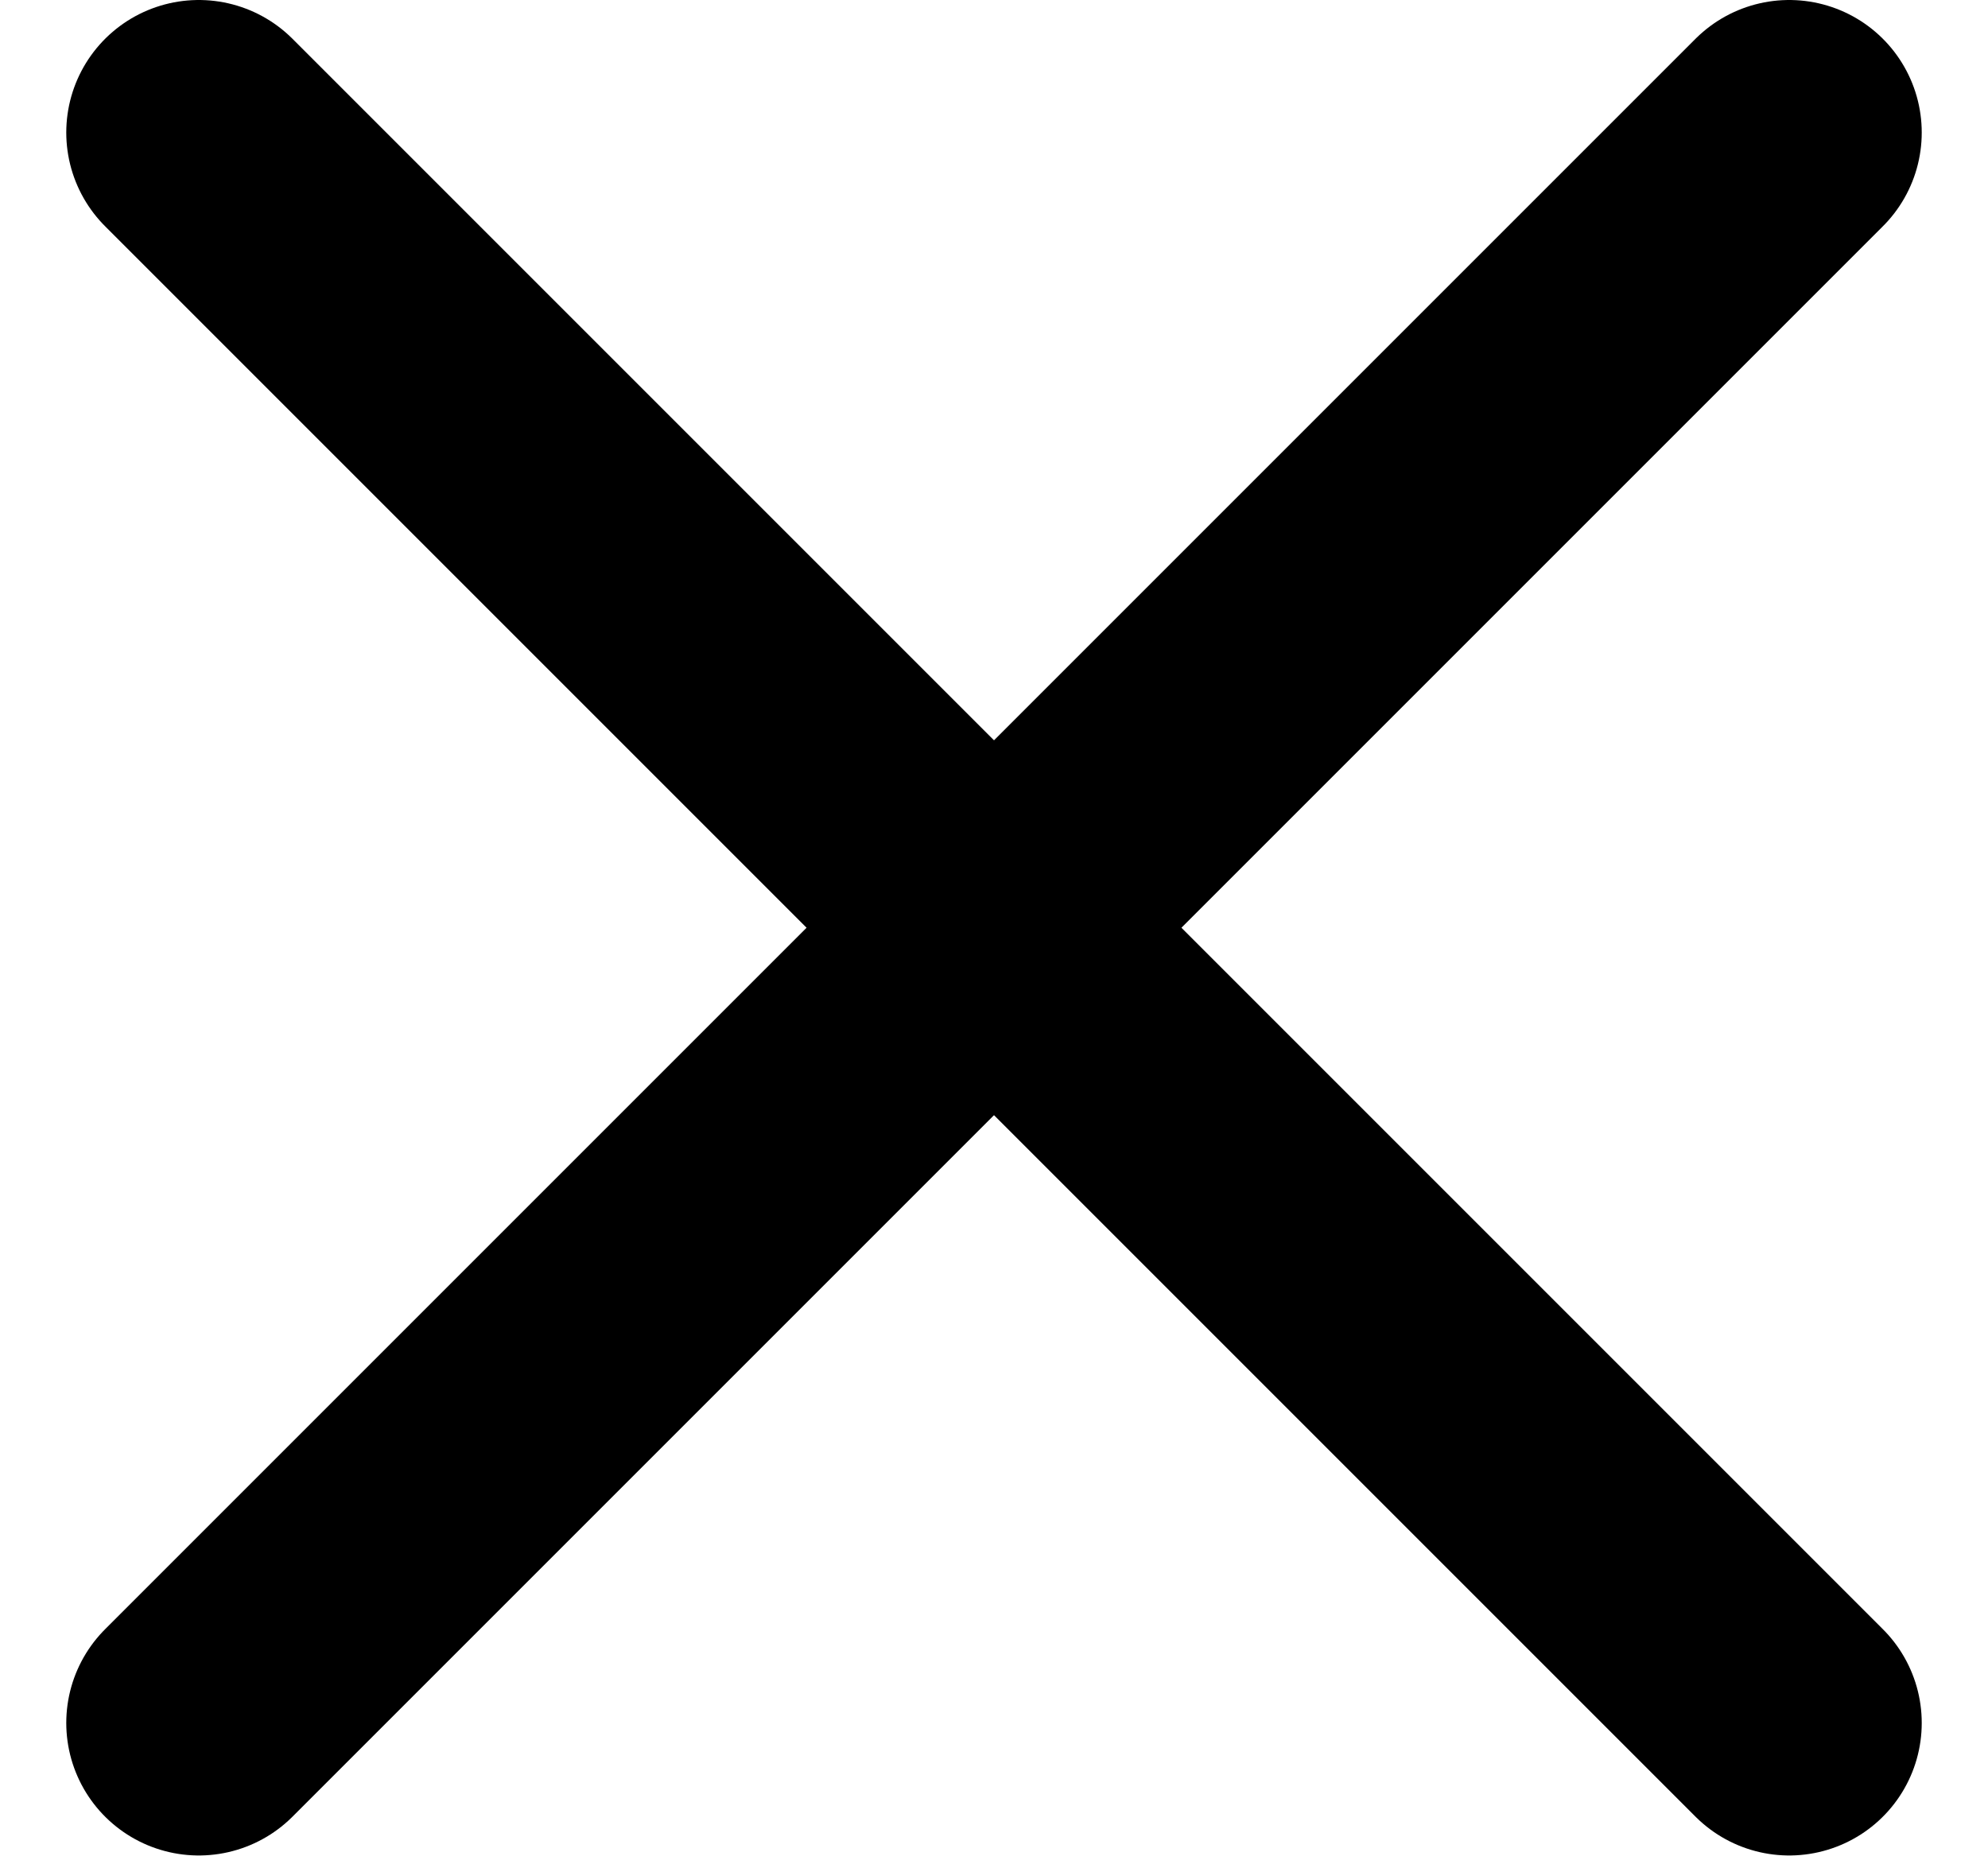
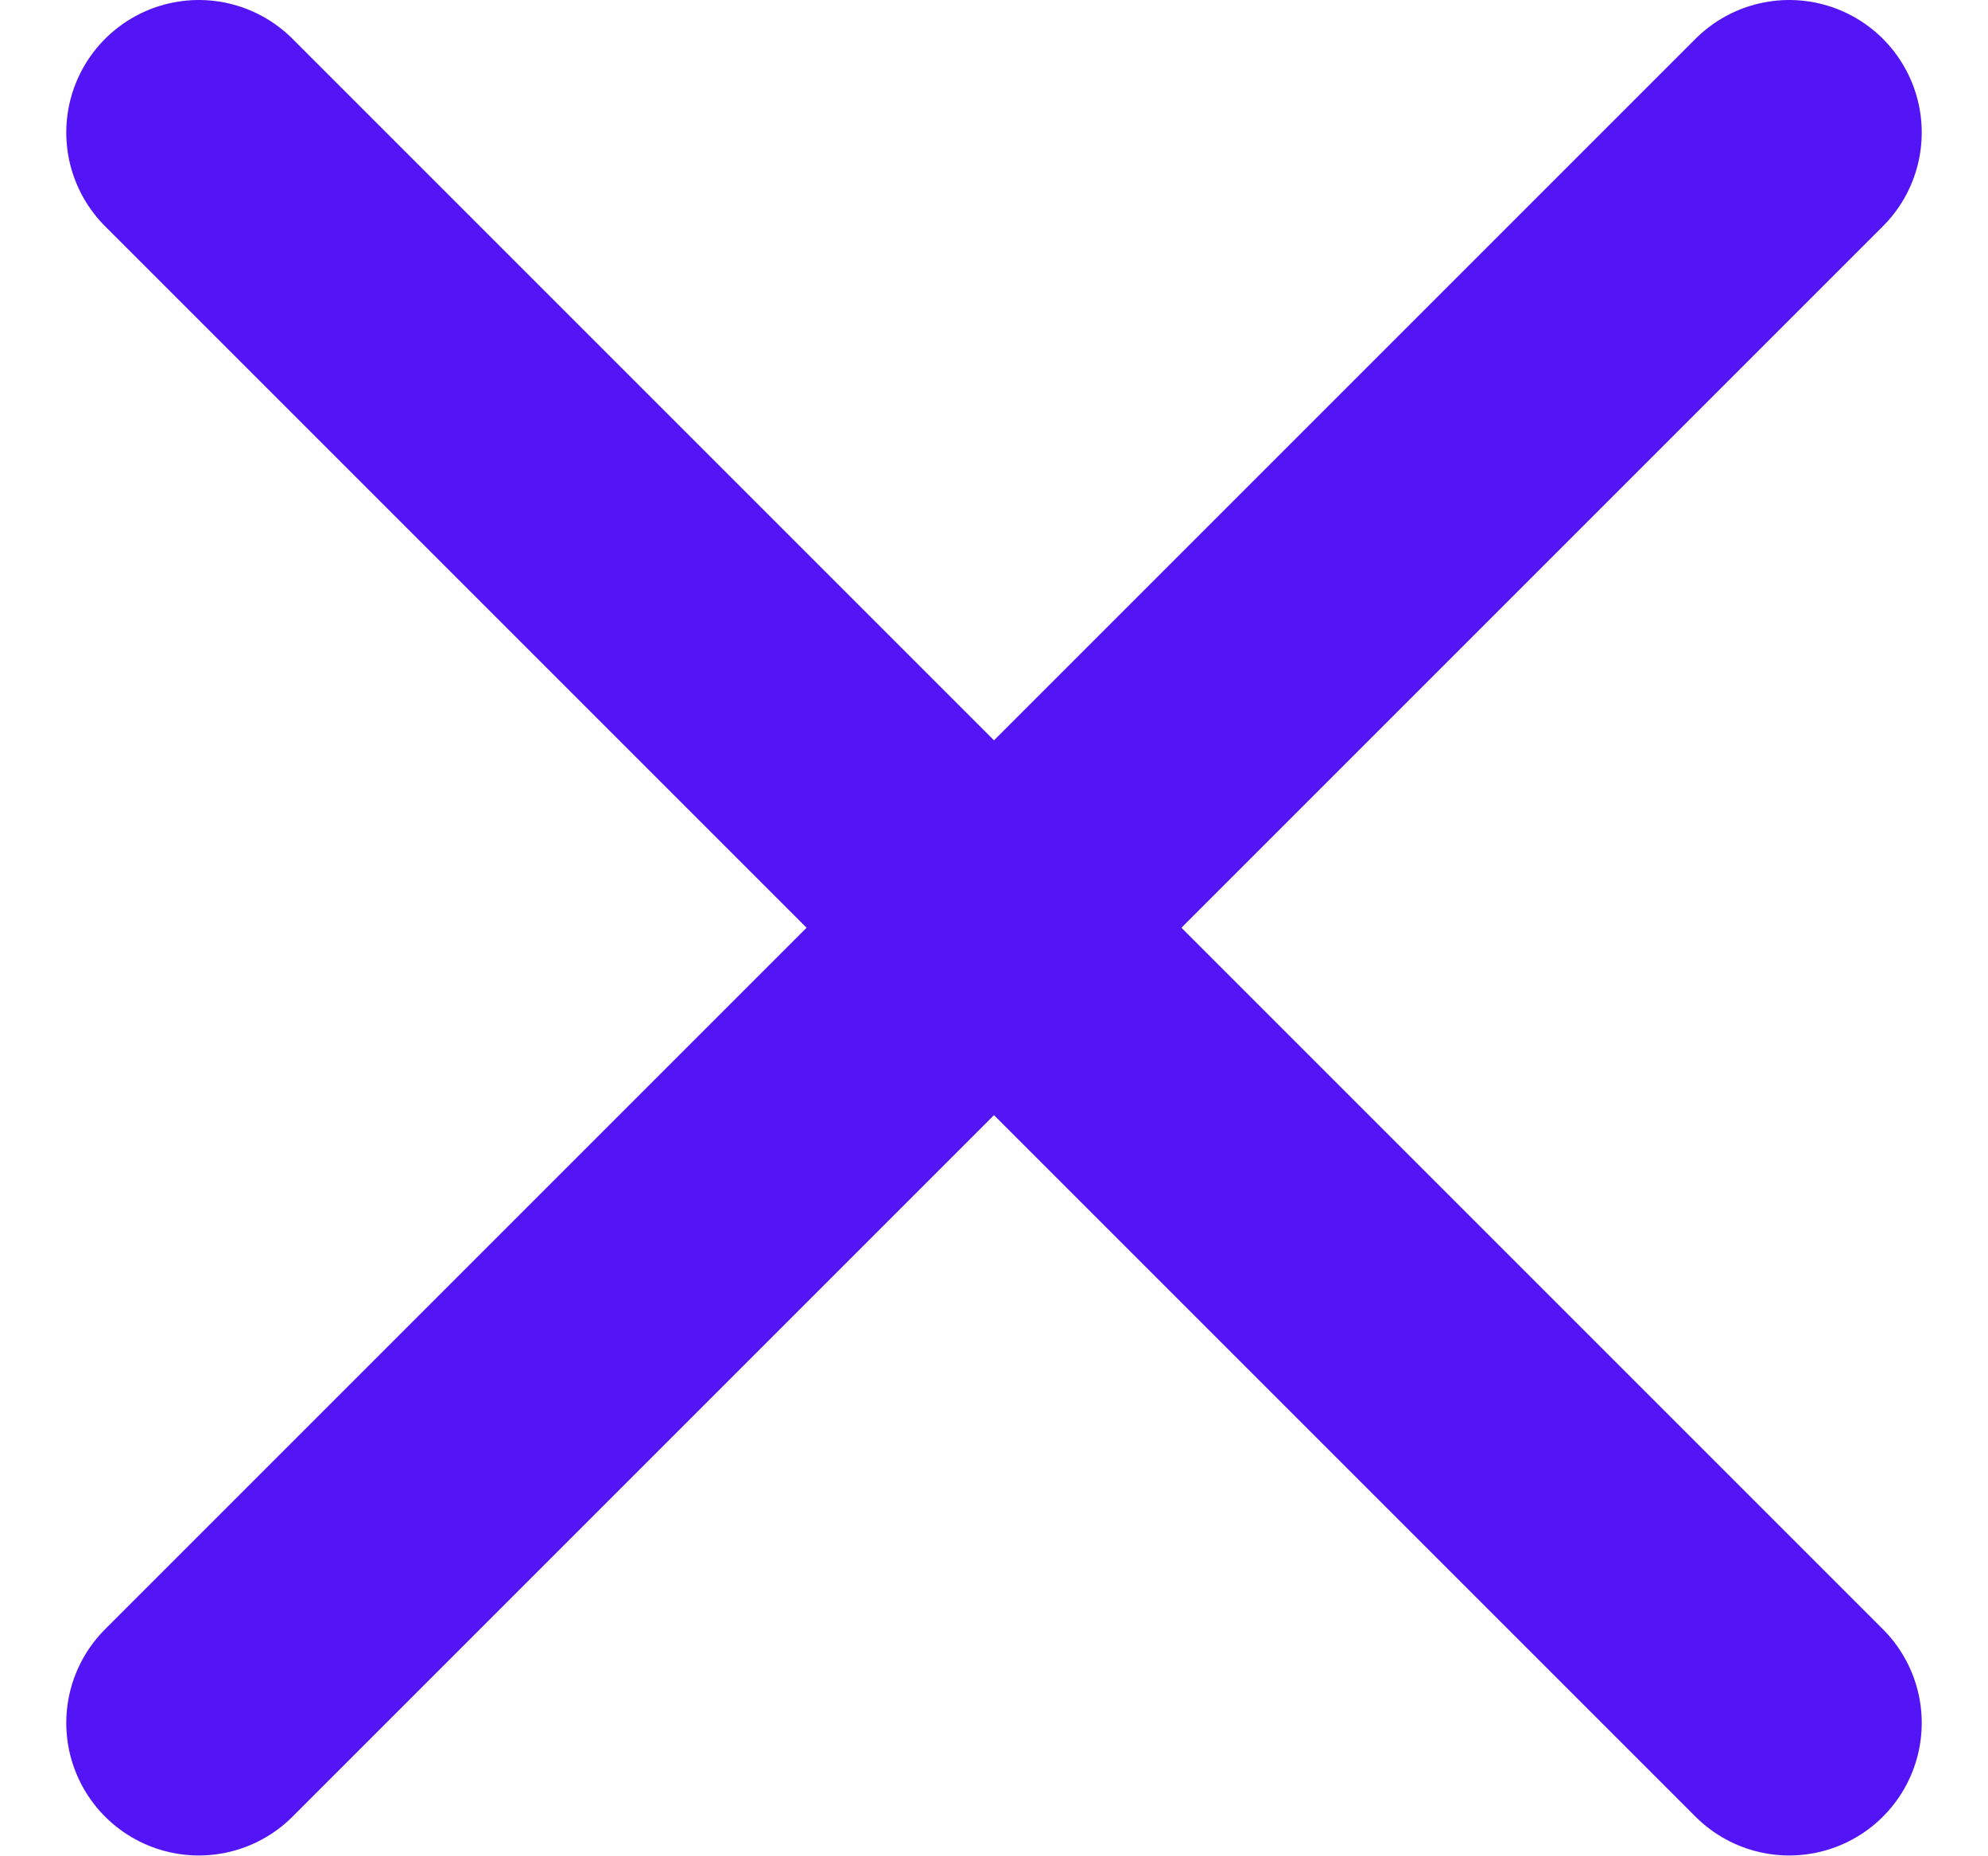
<svg xmlns="http://www.w3.org/2000/svg" width="15" height="14" viewBox="0 0 15 14" fill="none">
-   <path d="M13.5 1L1.5 13" stroke="black" stroke-width="2" stroke-linecap="round" stroke-linejoin="round" />
-   <path d="M1.5 1L13.5 13" stroke="black" stroke-width="2" stroke-linecap="round" stroke-linejoin="round" />
+   <path d="M13.5 1L1.5 13" stroke="#5315f6" stroke-width="2" stroke-linecap="round" stroke-linejoin="round" />
+   <path d="M1.5 1L13.5 13" stroke="#5315f6" stroke-width="2" stroke-linecap="round" stroke-linejoin="round" />
</svg>
